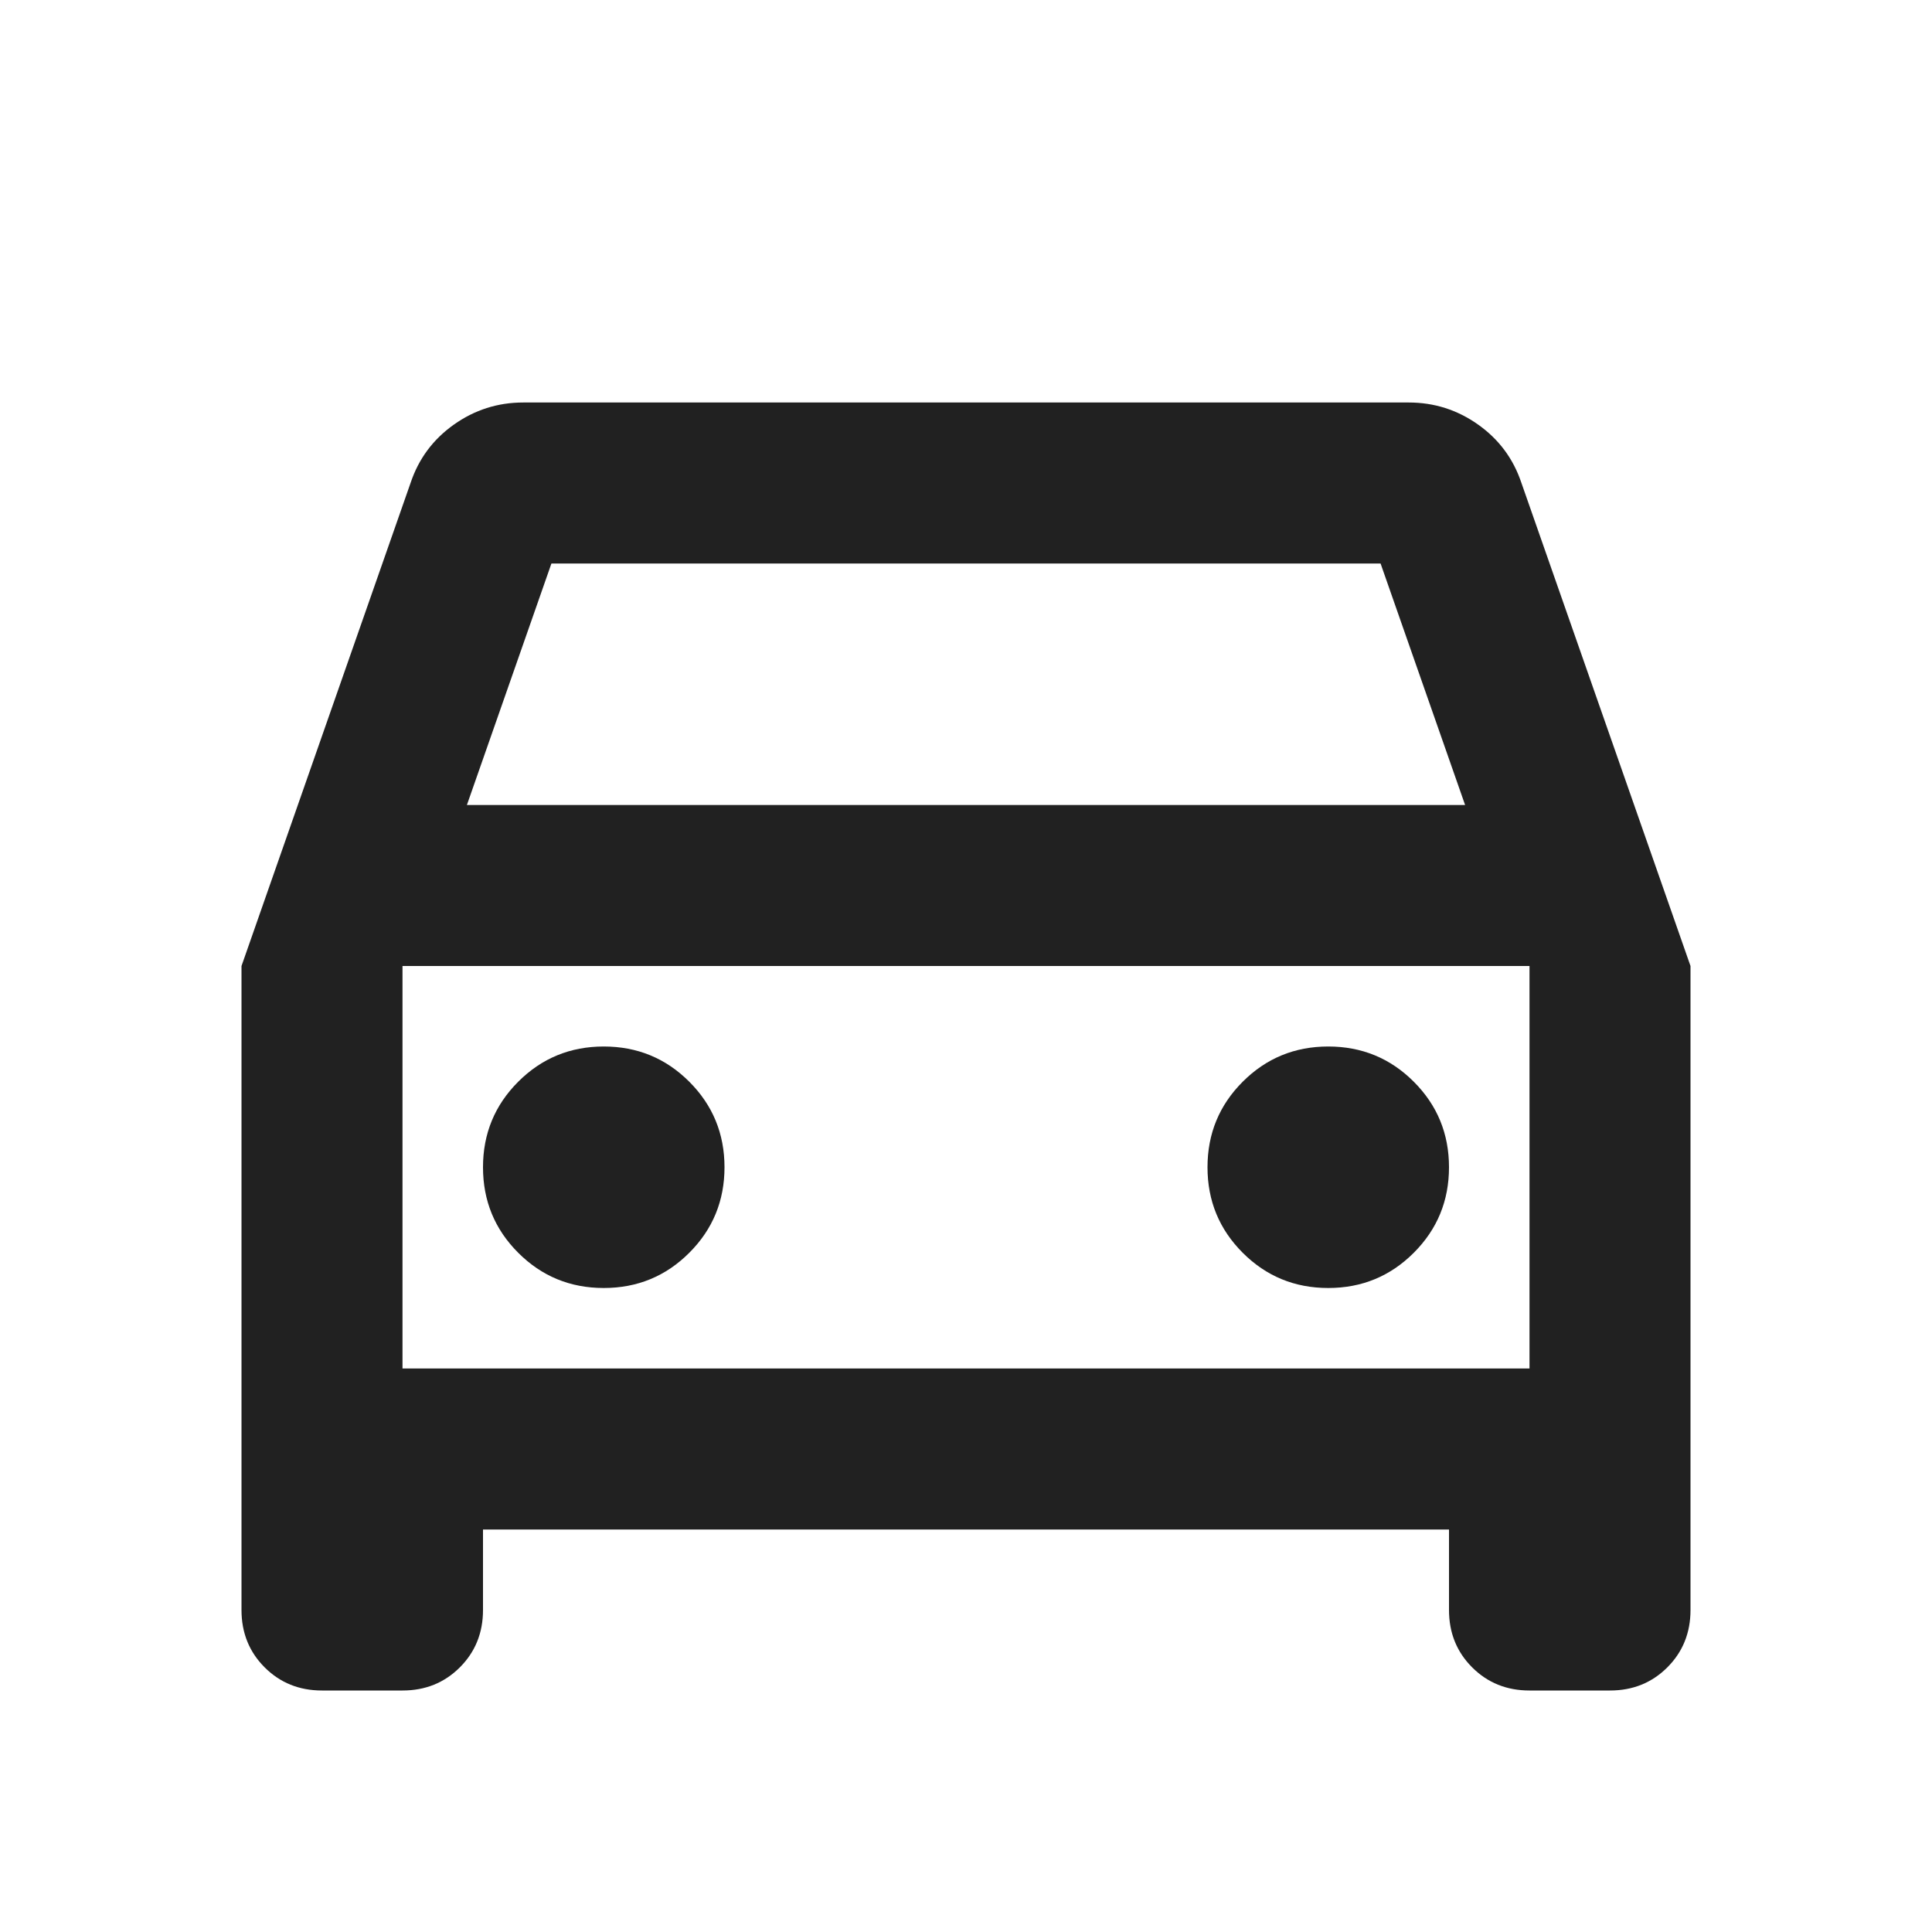
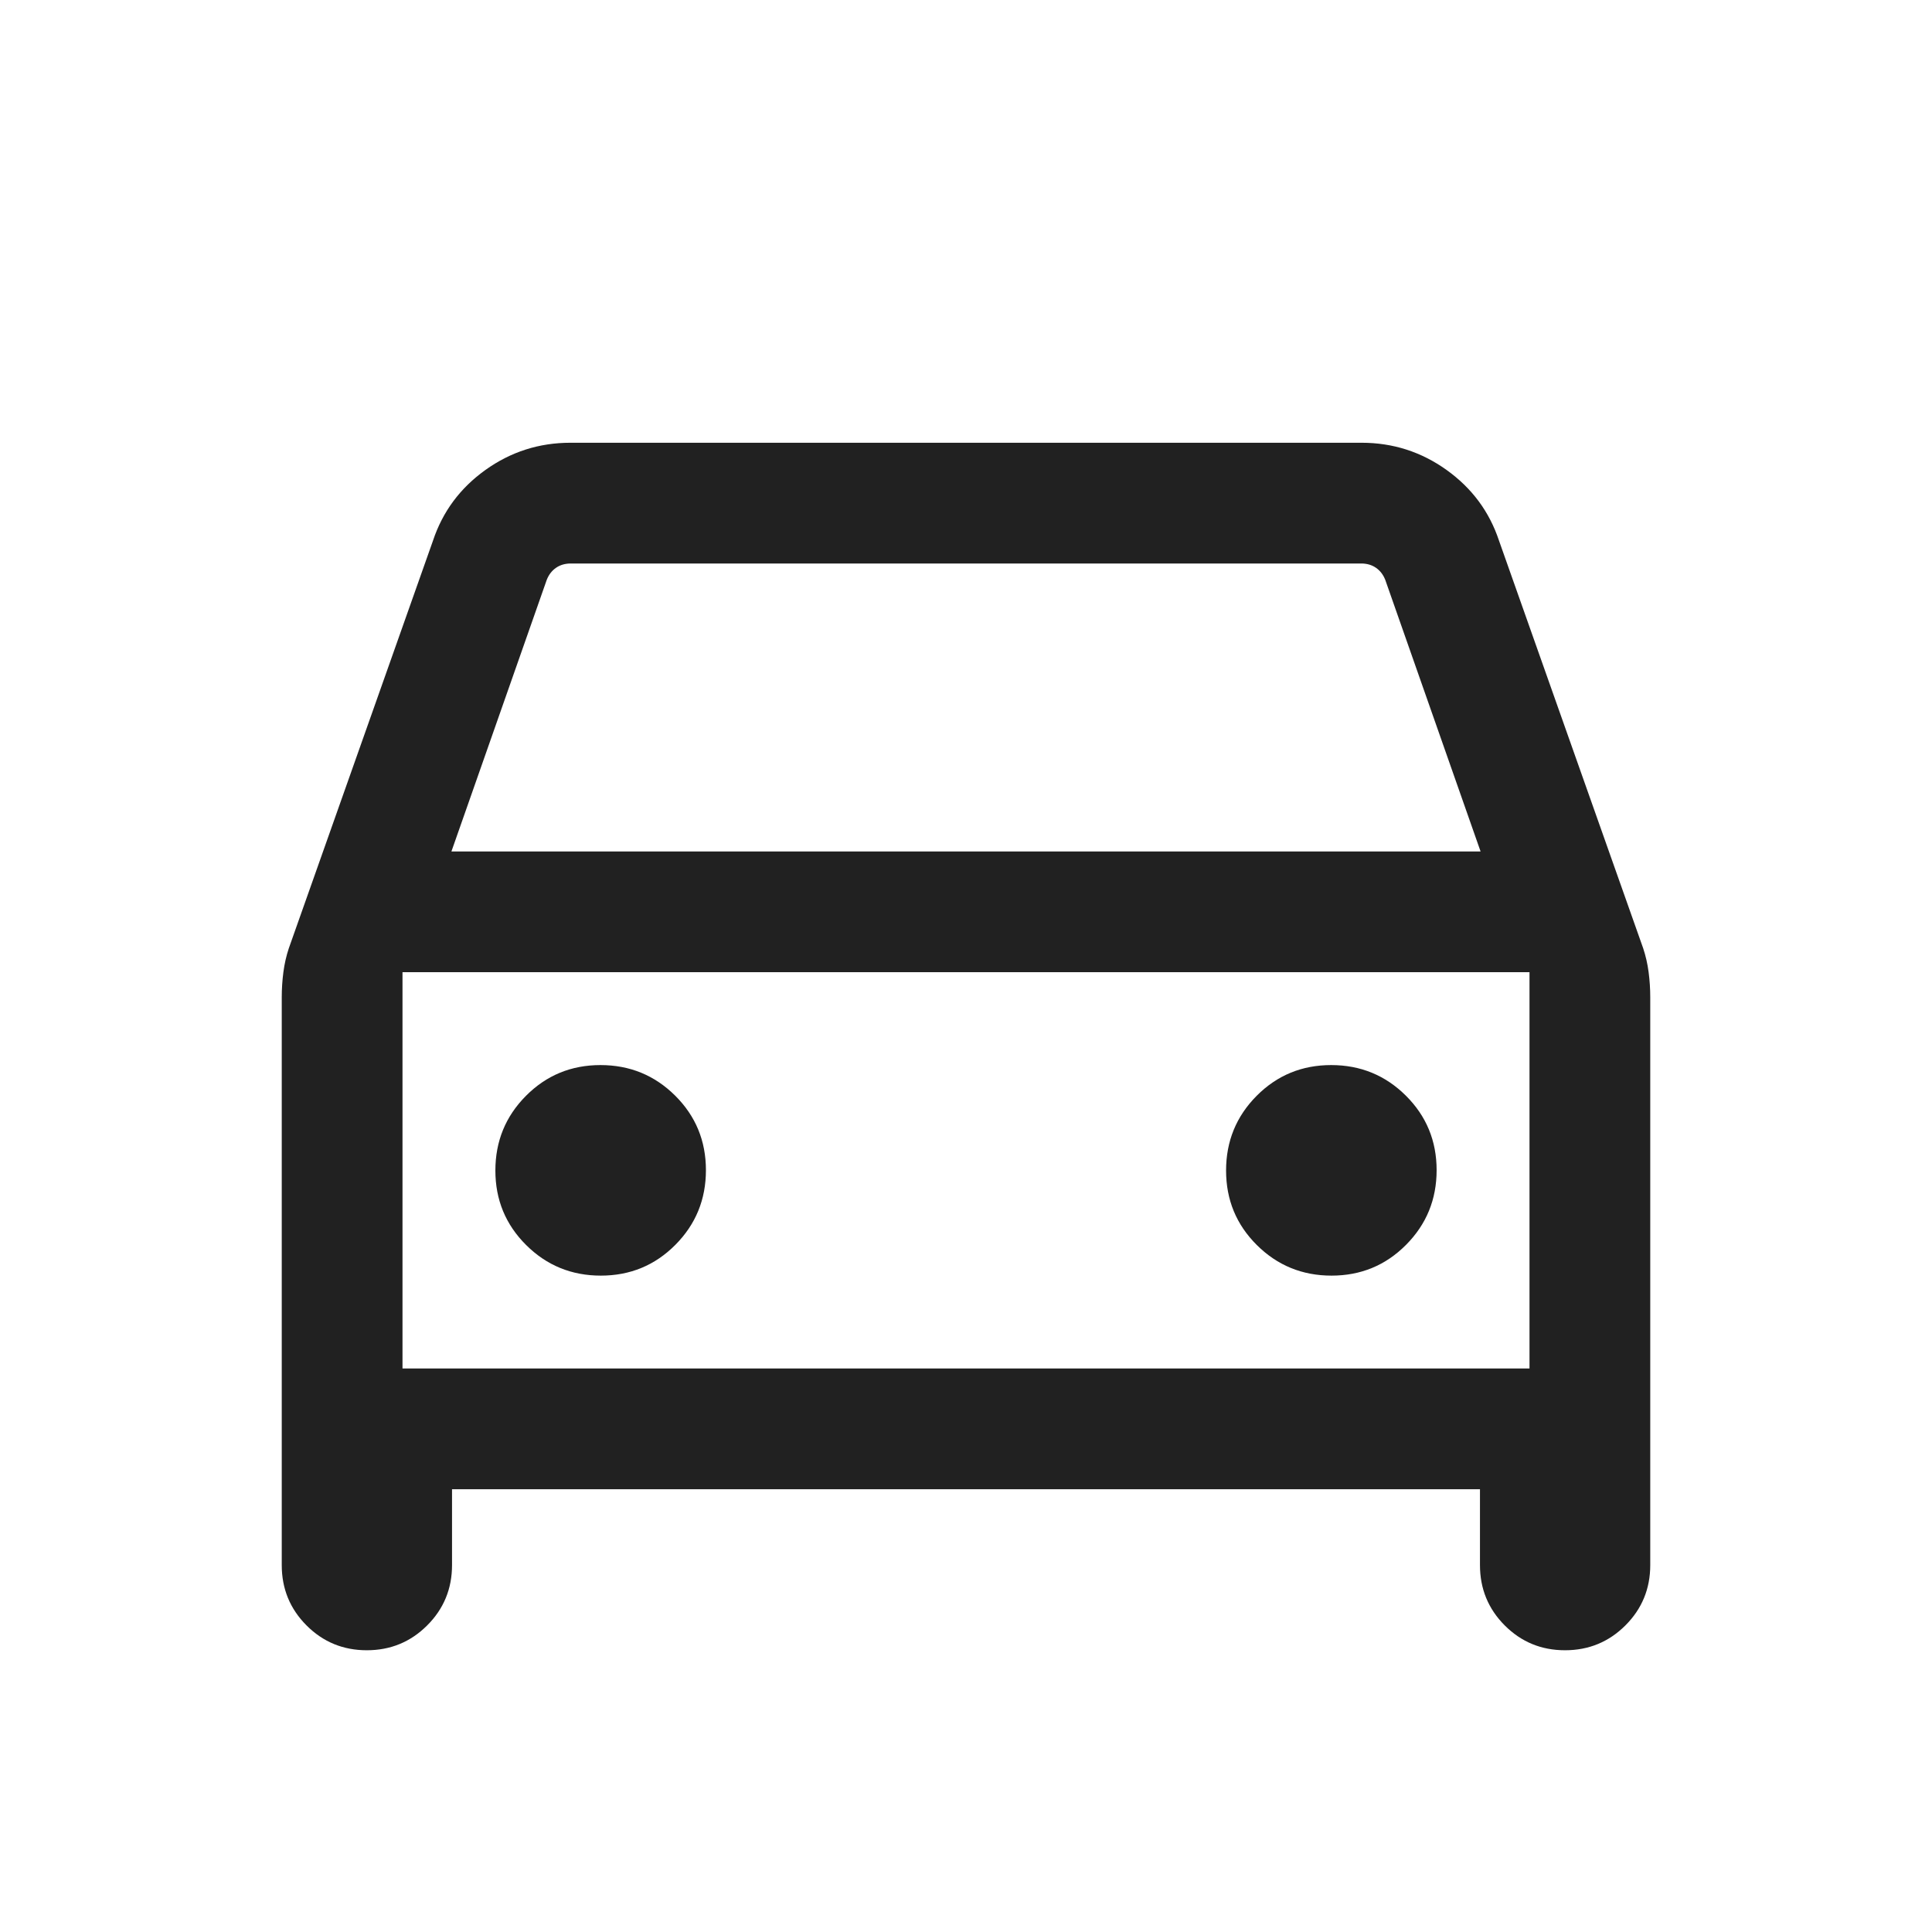
<svg xmlns="http://www.w3.org/2000/svg" height="24px" viewBox="0 -960 960 960" width="24px" fill="#212121">
-   <path d="M240-200v40q0 17-11.5 28.5T200-120h-40q-17 0-28.5-11.5T120-160v-320l84-240q6-18 21.5-29t34.5-11h440q19 0 34.5 11t21.5 29l84 240v320q0 17-11.5 28.5T800-120h-40q-17 0-28.5-11.5T720-160v-40H240Zm-8-360h496l-42-120H274l-42 120Zm-32 80v200-200Zm100 160q25 0 42.5-17.5T360-380q0-25-17.5-42.5T300-440q-25 0-42.5 17.5T240-380q0 25 17.5 42.5T300-320Zm360 0q25 0 42.5-17.5T720-380q0-25-17.5-42.5T660-440q-25 0-42.5 17.5T600-380q0 25 17.5 42.5T660-320Zm-460 40h560v-200H200v200Z" />
+   <path d="M224.61-220v37.69q0 17.63-12.35 29.97t-30 12.34q-17.64 0-29.95-12.34Q140-164.68 140-182.31v-282.15q0-6.23.81-12.46t2.72-11.94l71.63-202.52q7.19-21.61 26.06-35.11Q260.09-740 283.46-740h393.08q23.37 0 42.24 13.51 18.87 13.5 26.06 35.11l71.63 202.52q1.91 5.71 2.72 11.94.81 6.23.81 12.46v282.15q0 17.63-12.35 29.97-12.36 12.34-30 12.34-17.65 0-29.96-12.34-12.3-12.34-12.3-29.97V-220H224.61Zm-.3-316.92h511.38l-47.38-135q-1.54-3.85-4.62-5.96-3.08-2.12-7.31-2.12H283.62q-4.23 0-7.31 2.12-3.08 2.11-4.62 5.96l-47.38 135Zm-24.31 60V-280v-196.92Zm98.55 150.77q21.83 0 37.03-15.29 15.19-15.28 15.19-37.11t-15.28-37.03q-15.29-15.19-37.12-15.19t-37.02 15.28q-15.2 15.29-15.2 37.12t15.29 37.02q15.28 15.2 37.11 15.2Zm363.08 0q21.83 0 37.02-15.29 15.2-15.28 15.2-37.11t-15.29-37.03q-15.28-15.19-37.11-15.19t-37.03 15.28q-15.19 15.29-15.19 37.12t15.28 37.02q15.29 15.2 37.12 15.2ZM200-280h560v-196.92H200V-280Z" />
</svg>
